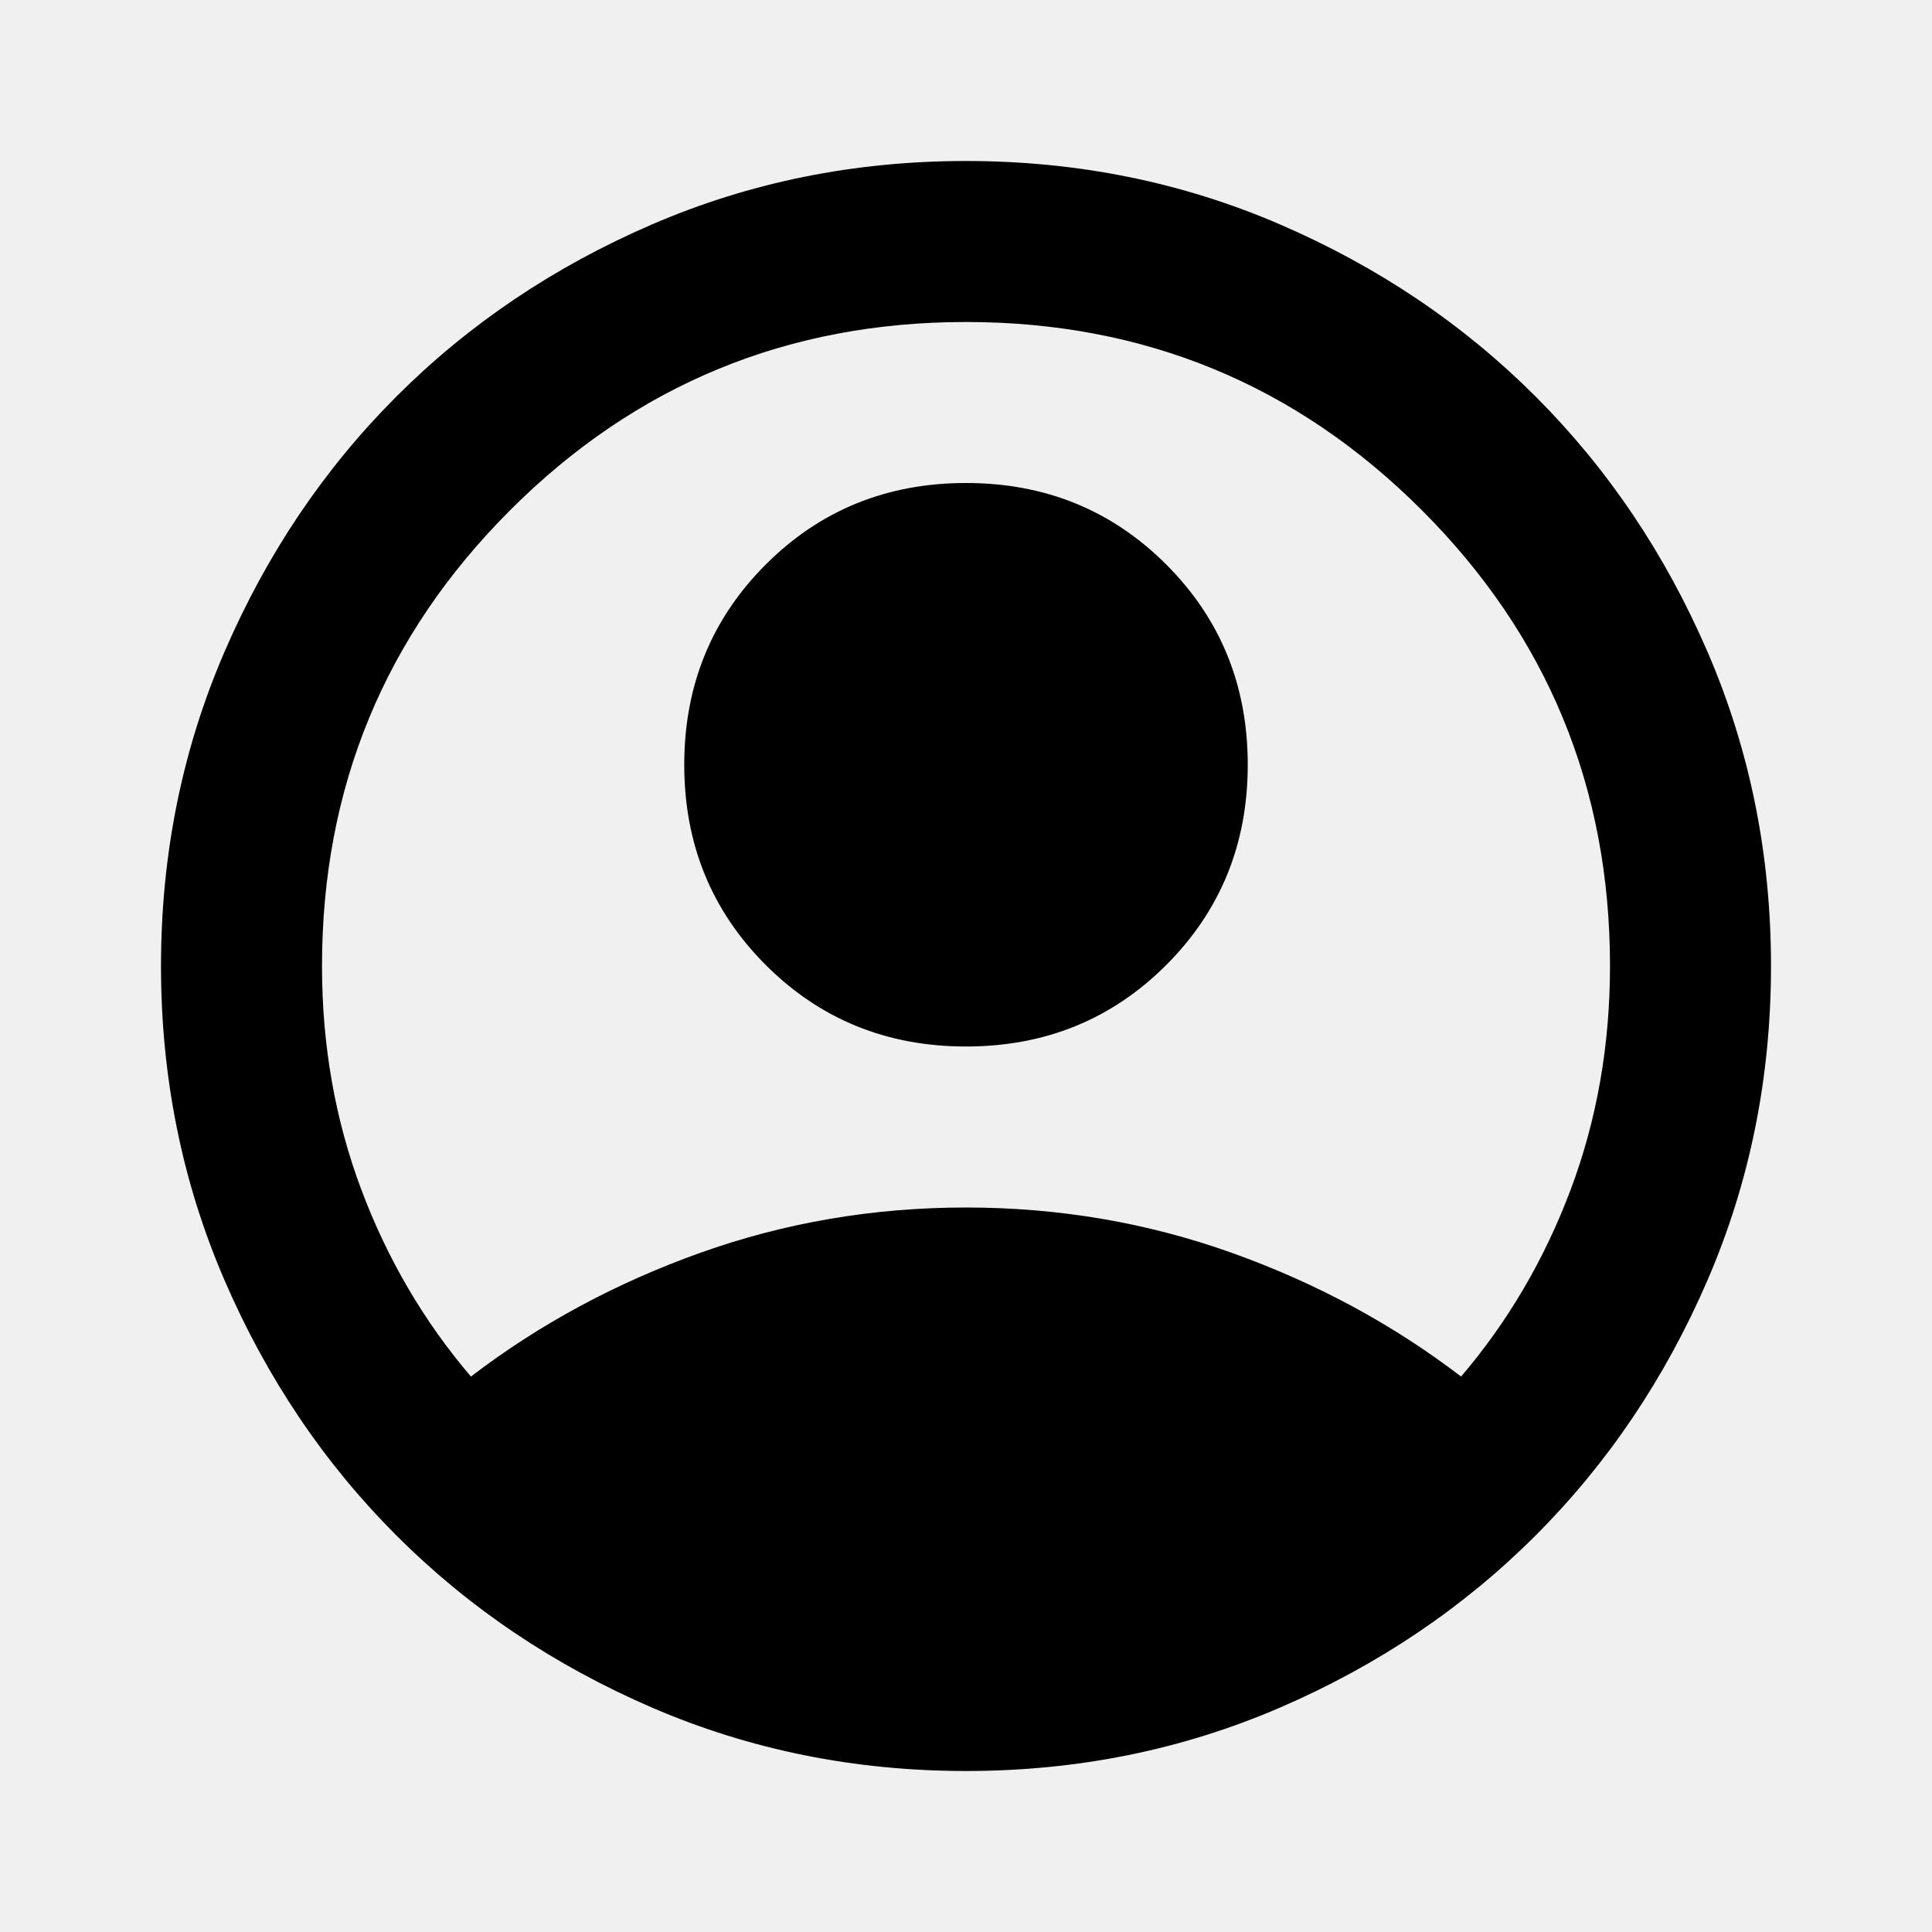
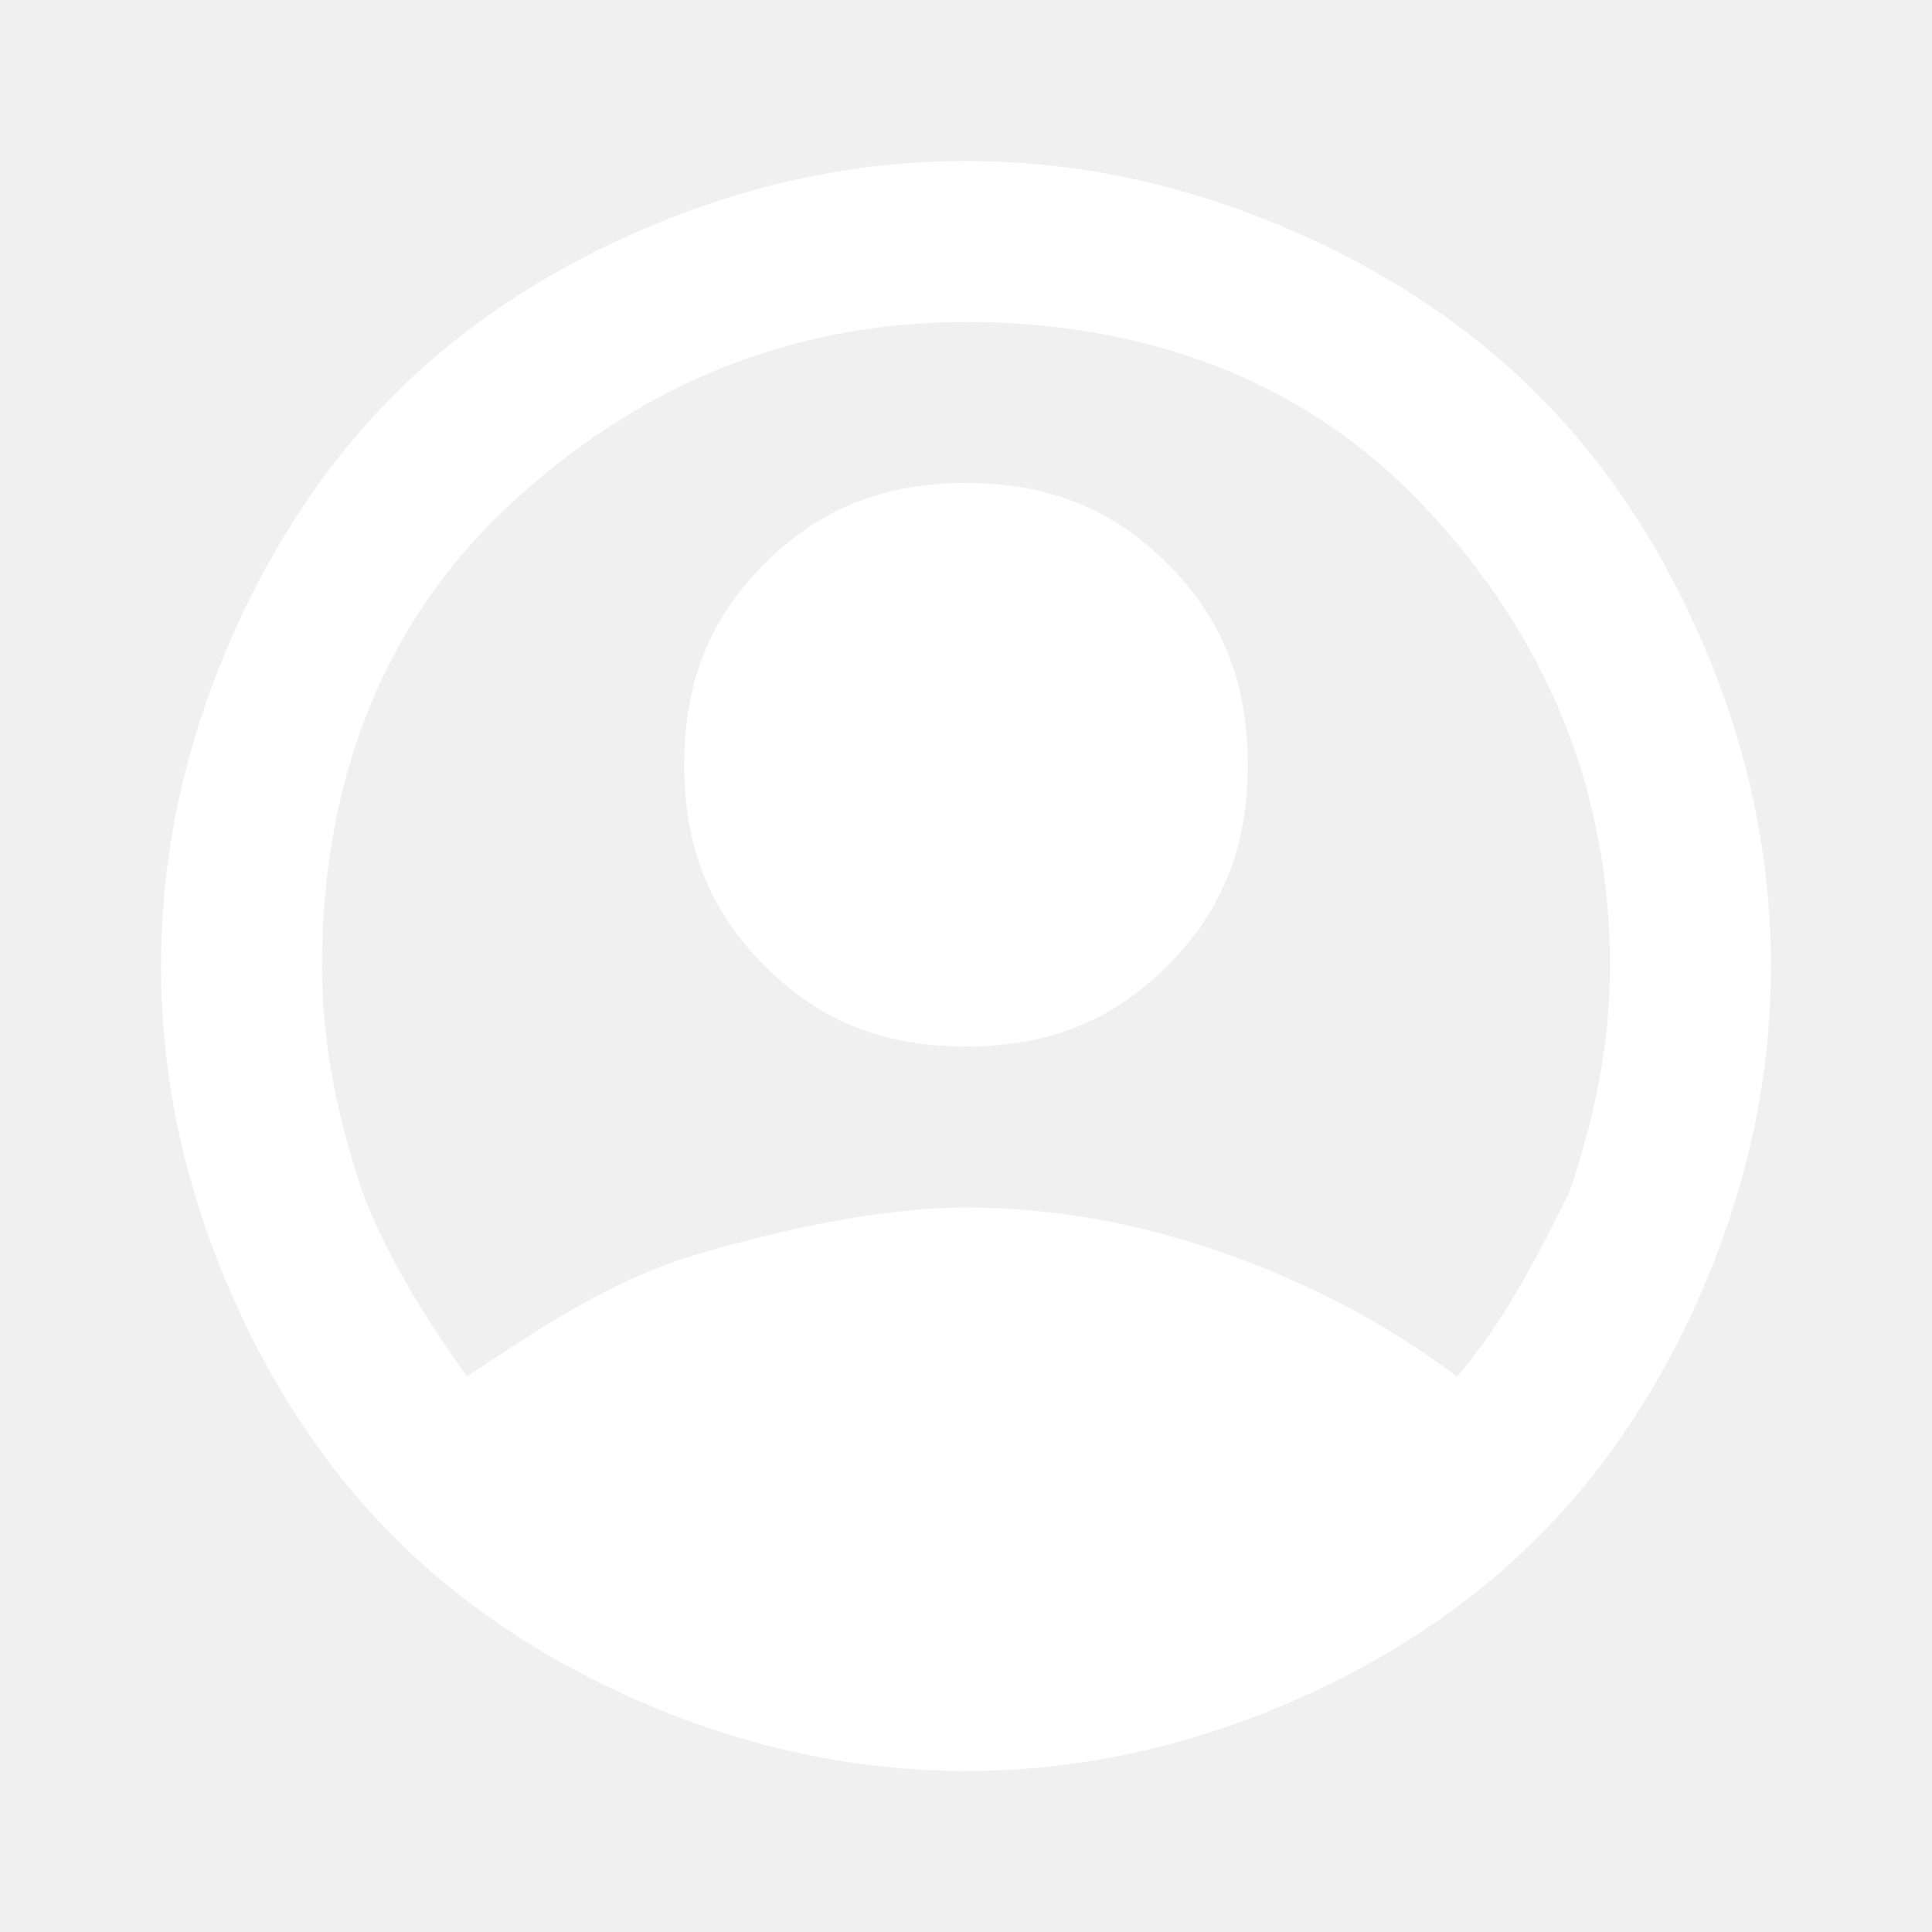
- <svg xmlns="http://www.w3.org/2000/svg" height="24" viewBox="0 -960 960 960" width="24">
-   <path d="M234-276q51-39 114-61.5T480-360q69 0 132 22.5T726-276q35-41 54.5-93T800-480q0-133-93.5-226.5T480-800q-133 0-226.5 93.5T160-480q0 59 19.5 111t54.5 93Zm246-164q-59 0-99.5-40.5T340-580q0-59 40.5-99.5T480-720q59 0 99.5 40.5T620-580q0 59-40.5 99.5T480-440Zm0 360q-83 0-156-31.5T197-197q-54-54-85.5-127T80-480q0-83 31.5-156T197-763q54-54 127-85.5T480-880q83 0 156 31.5T763-763q54 54 85.5 127T880-480q0 83-31.5 156T763-197q-54 54-127 85.5T480-80Z" />
+ <svg xmlns="http://www.w3.org/2000/svg" version="1.1" id="Layer_1" x="0px" y="0px" viewBox="0 0 24 24" style="enable-background:new 0 0 24 24;" xml:space="preserve">
+   <style type="text/css">
+ 	.st0{fill:#FFFFFF;}
+ </style>
+   <path class="st0" d="M5.8,17.1c0.9-0.6,1.8-1.2,2.8-1.5S10.9,15,12,15s2.2,0.2,3.3,0.6s2,0.9,2.8,1.5c0.6-0.7,1-1.5,1.4-2.3  C19.8,13.9,20,13,20,12c0-2.2-0.8-4.1-2.3-5.7S14.2,4,12,4S7.9,4.8,6.3,6.3S4,9.8,4,12c0,1,0.2,1.9,0.5,2.8  C4.8,15.6,5.3,16.4,5.8,17.1z M12,13c-1,0-1.8-0.3-2.5-1c-0.7-0.7-1-1.5-1-2.5s0.3-1.8,1-2.5C10.2,6.3,11,6,12,6s1.8,0.3,2.5,1  s1,1.5,1,2.5s-0.3,1.8-1,2.5C13.8,12.7,13,13,12,13z M12,22c-1.4,0-2.7-0.3-3.9-0.8S5.8,20,4.9,19.1c-0.9-0.9-1.6-2-2.1-3.2  S2,13.4,2,12s0.3-2.7,0.8-3.9S4,5.8,4.9,4.9s2-1.6,3.2-2.1S10.6,2,12,2s2.7,0.3,3.9,0.8s2.3,1.2,3.2,2.1s1.6,2,2.1,3.2  C21.7,9.3,22,10.6,22,12s-0.3,2.7-0.8,3.9c-0.5,1.2-1.2,2.3-2.1,3.2c-0.9,0.9-2,1.6-3.2,2.1S13.4,22,12,22z" />
</svg>
